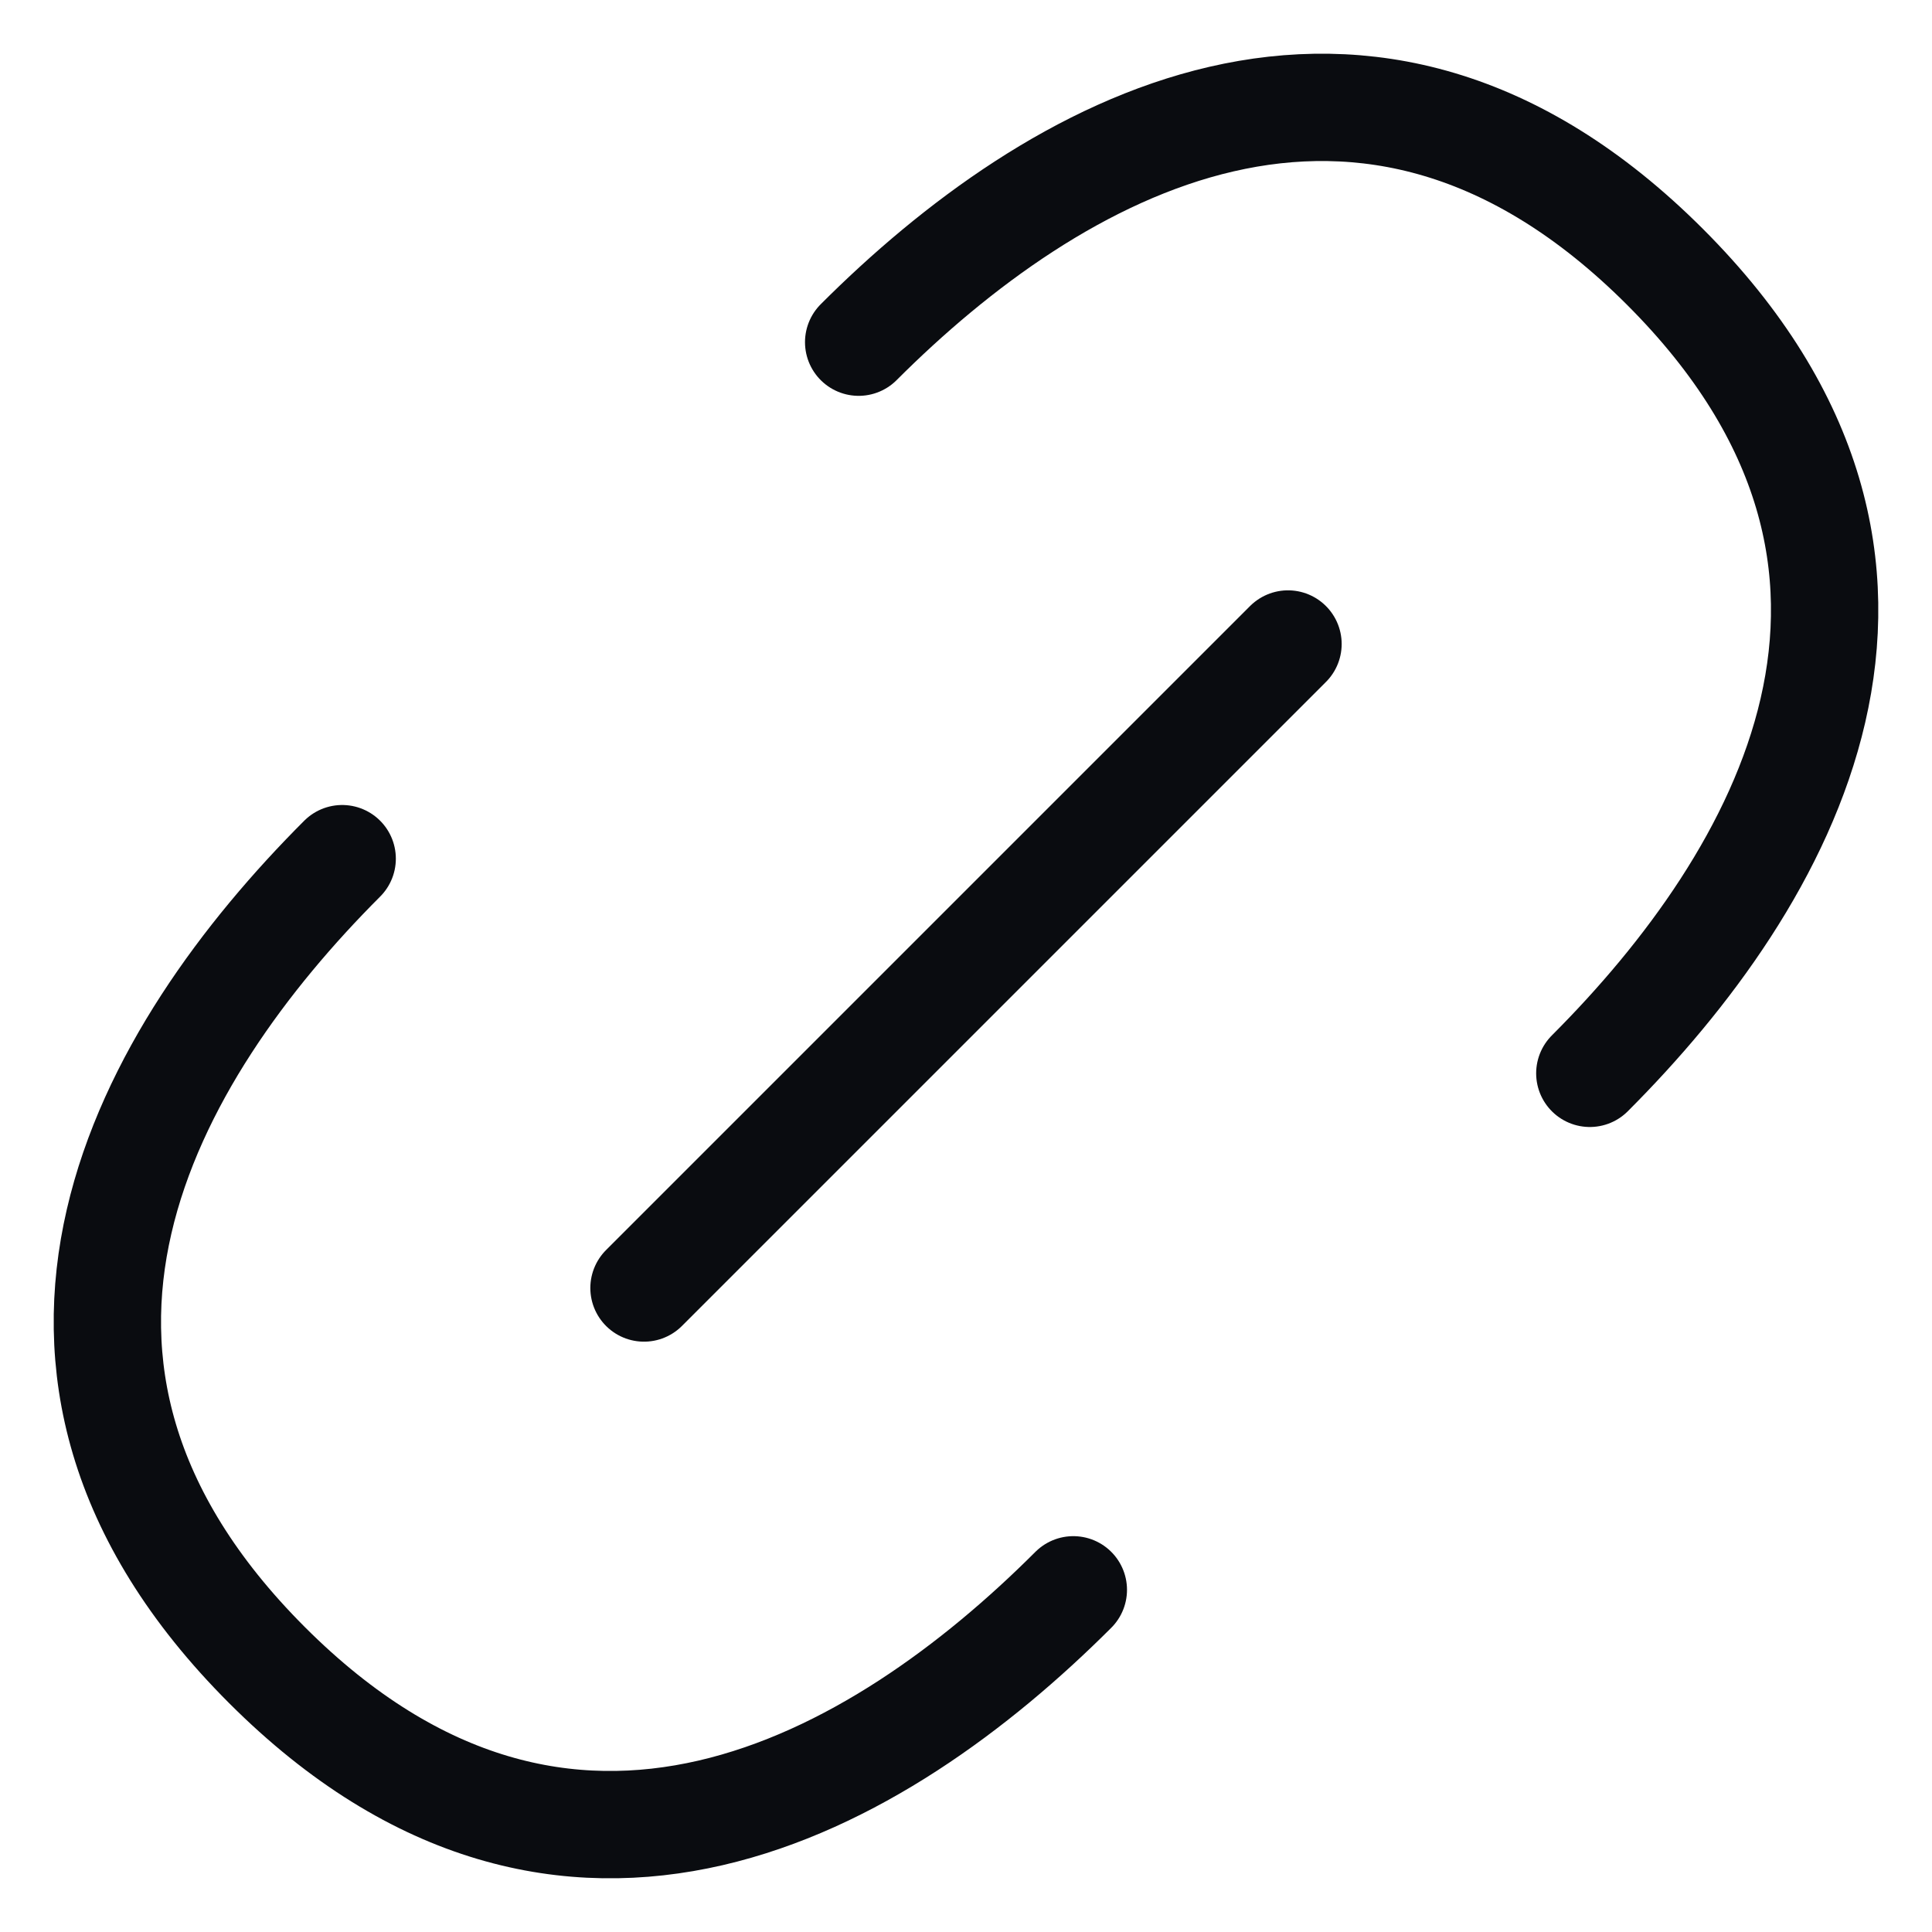
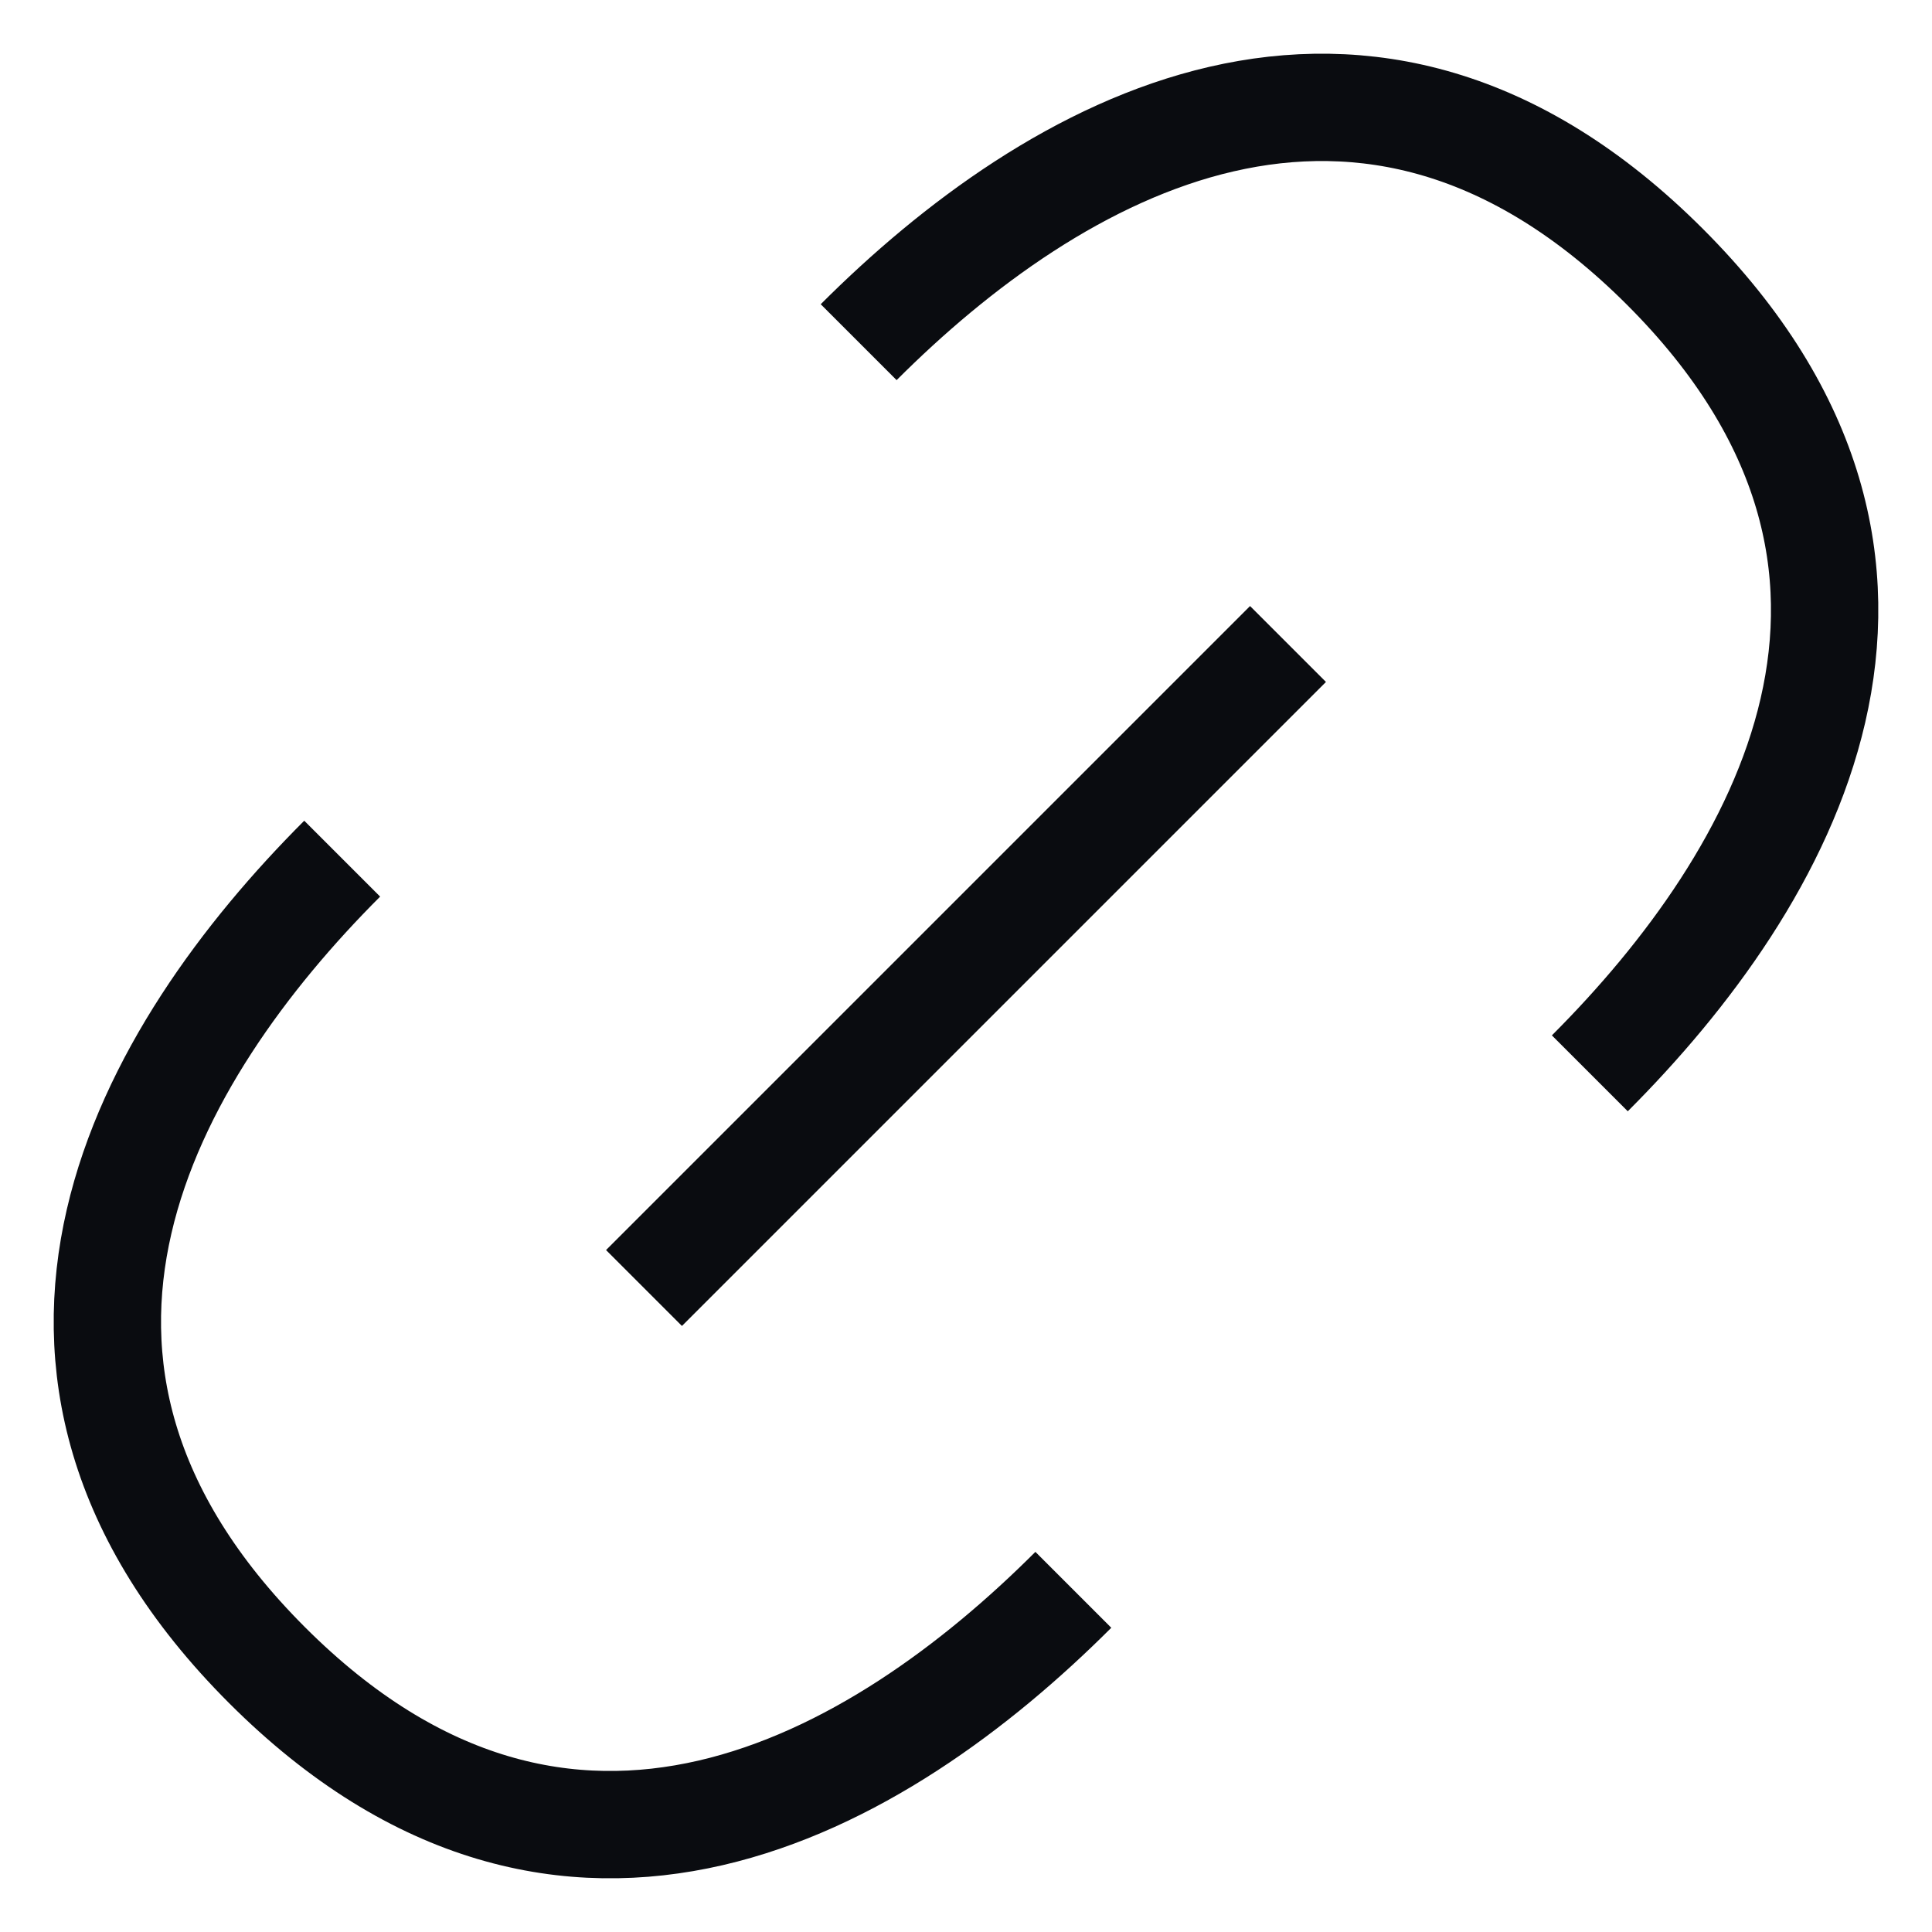
<svg xmlns="http://www.w3.org/2000/svg" width="18" height="18" viewBox="0 0 18 18" fill="none">
-   <path d="M8 3.188C9.803 1.385 12.708 -0.318 15.513 2.487C18.318 5.292 16.615 8.197 14.812 10" stroke="#0A0C10" strokeWidth="1.5" stroke-linecap="round" stroke-linejoin="round" />
-   <path d="M10 14.812C8.197 16.615 5.292 18.318 2.487 15.513C-0.318 12.708 1.385 9.803 3.188 8" stroke="#0A0C10" strokeWidth="1.5" stroke-linecap="round" stroke-linejoin="round" />
-   <path d="M6 12L12 6" stroke="#0A0C10" strokeWidth="1.5" stroke-linecap="round" stroke-linejoin="round" />
+   <path d="M8 3.188C9.803 1.385 12.708 -0.318 15.513 2.487C18.318 5.292 16.615 8.197 14.812 10" stroke="#0A0C10" strokeWidth="1.5" strokeLinecap="round" stroke-linejoin="round" />
+   <path d="M10 14.812C8.197 16.615 5.292 18.318 2.487 15.513C-0.318 12.708 1.385 9.803 3.188 8" stroke="#0A0C10" strokeWidth="1.5" strokeLinecap="round" stroke-linejoin="round" />
+   <path d="M6 12L12 6" stroke="#0A0C10" strokeWidth="1.5" strokeLinecap="round" stroke-linejoin="round" />
</svg>
